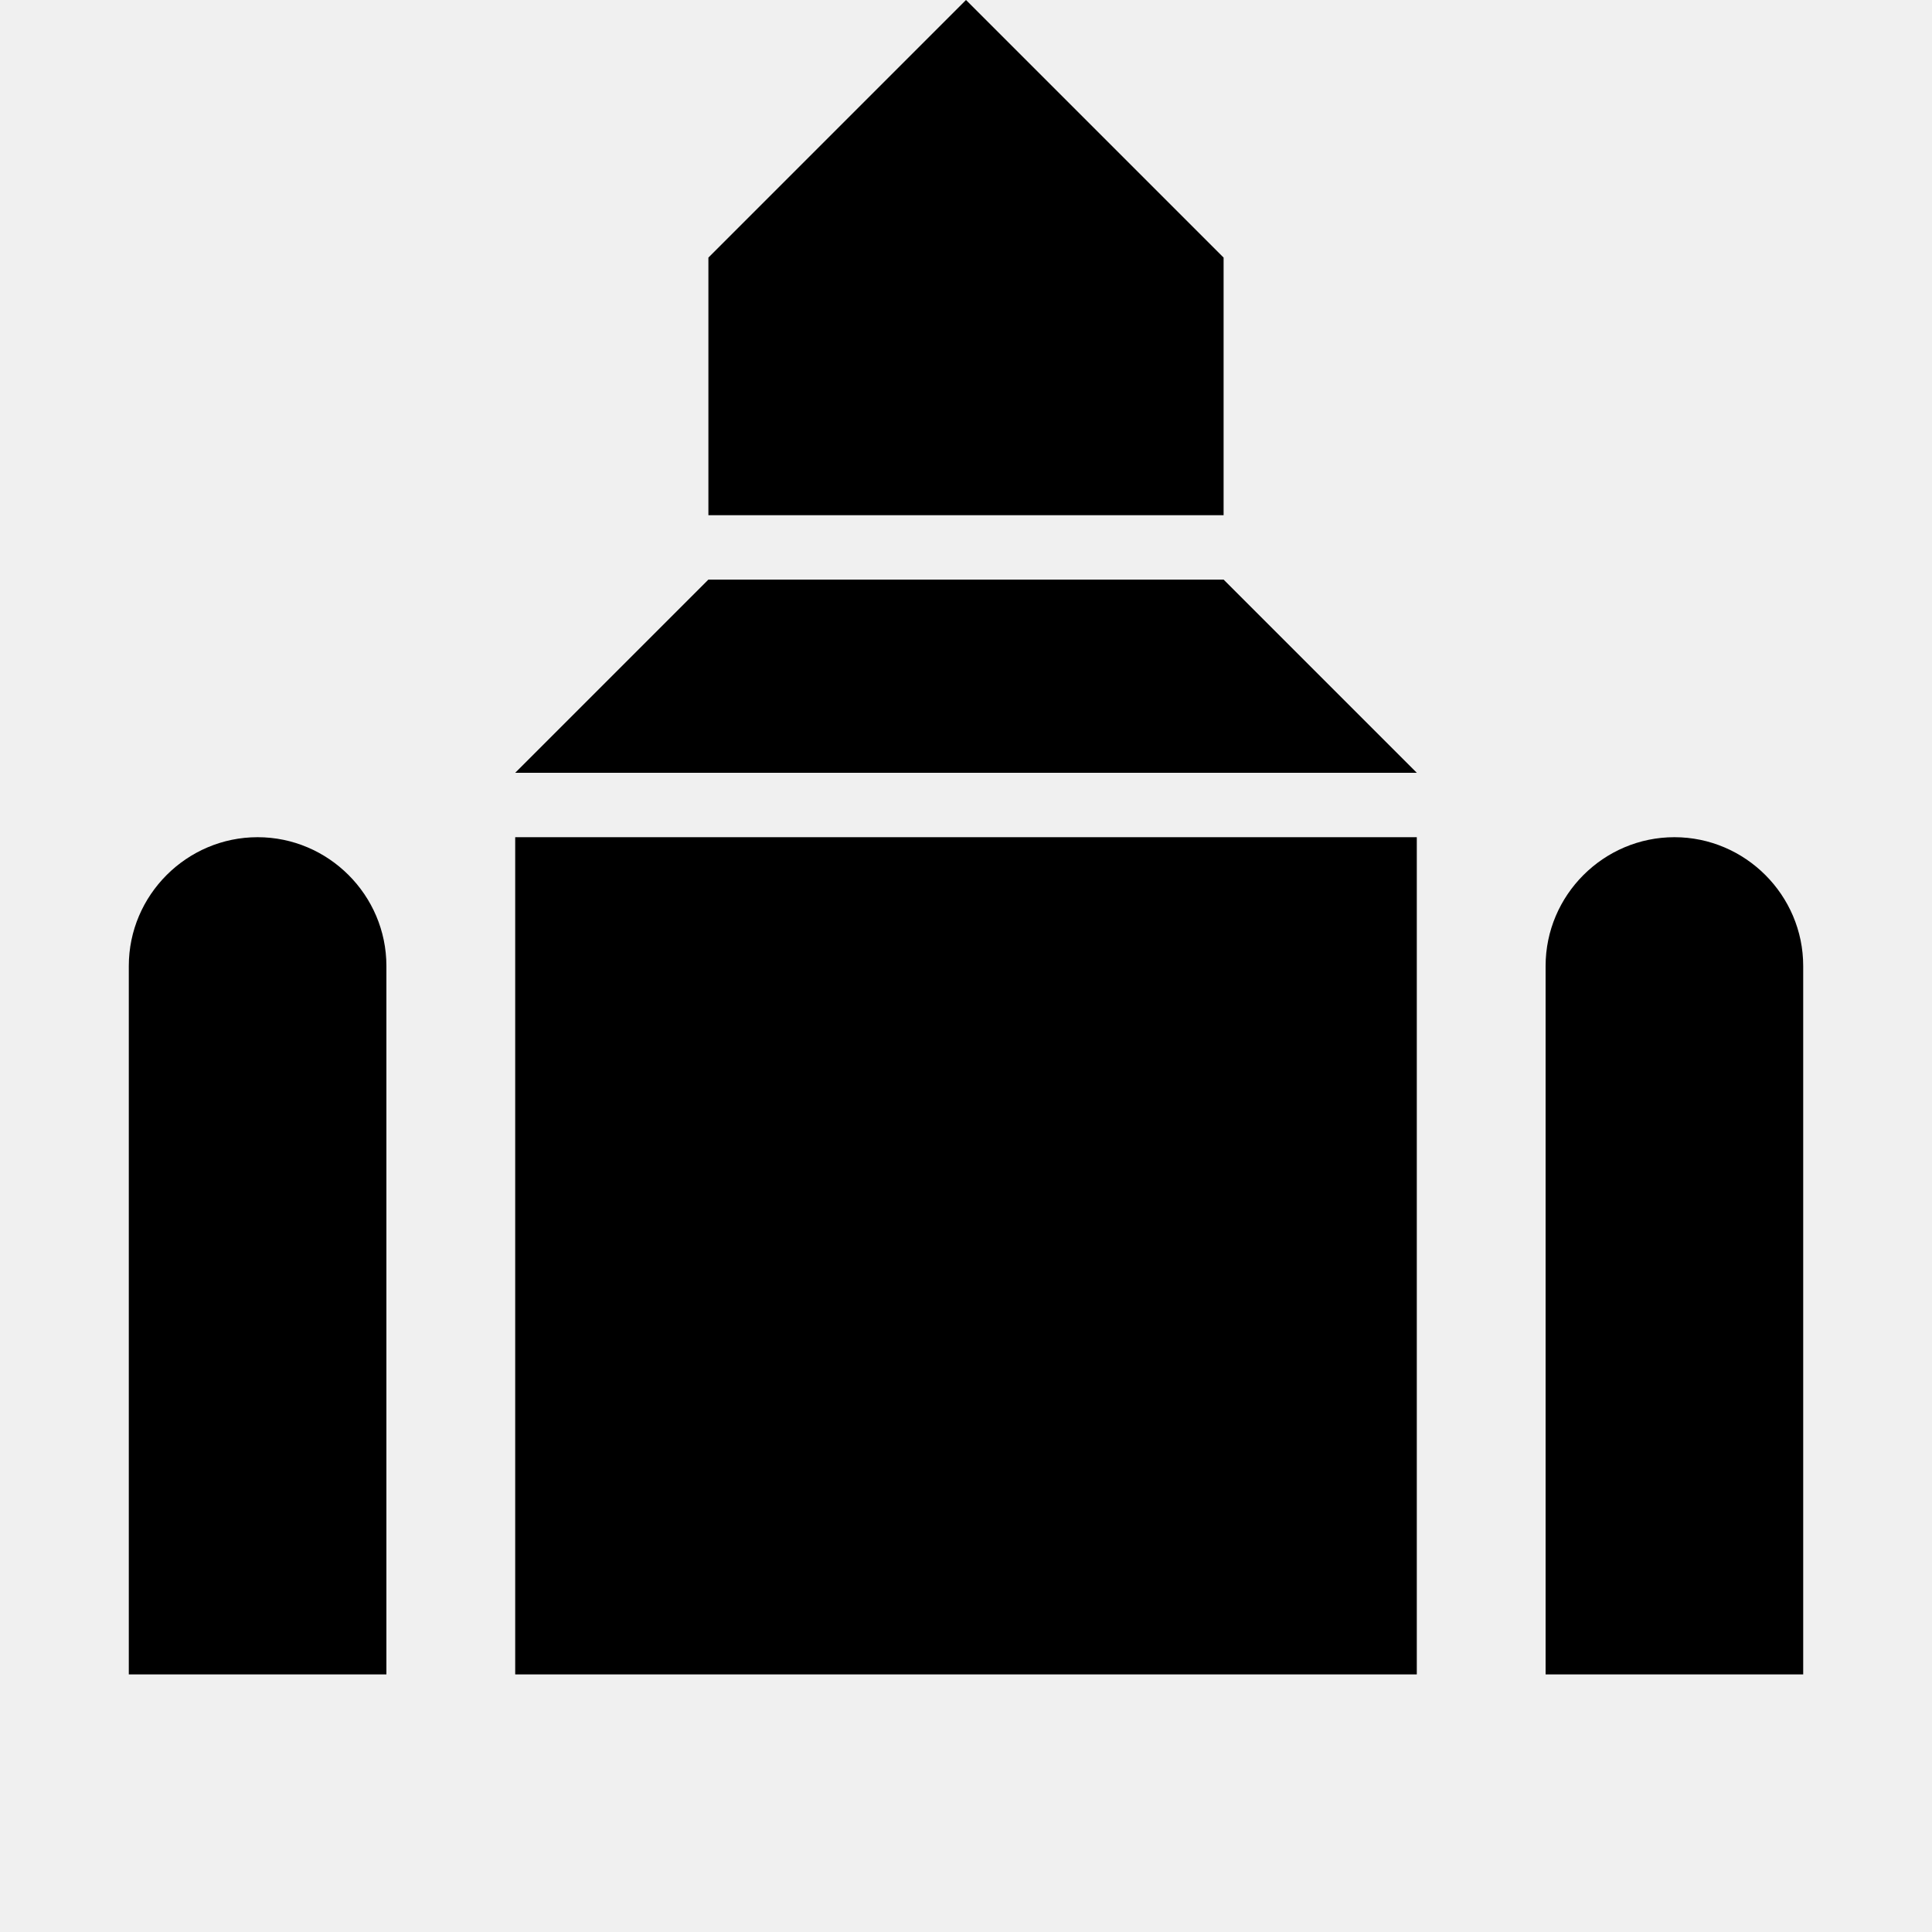
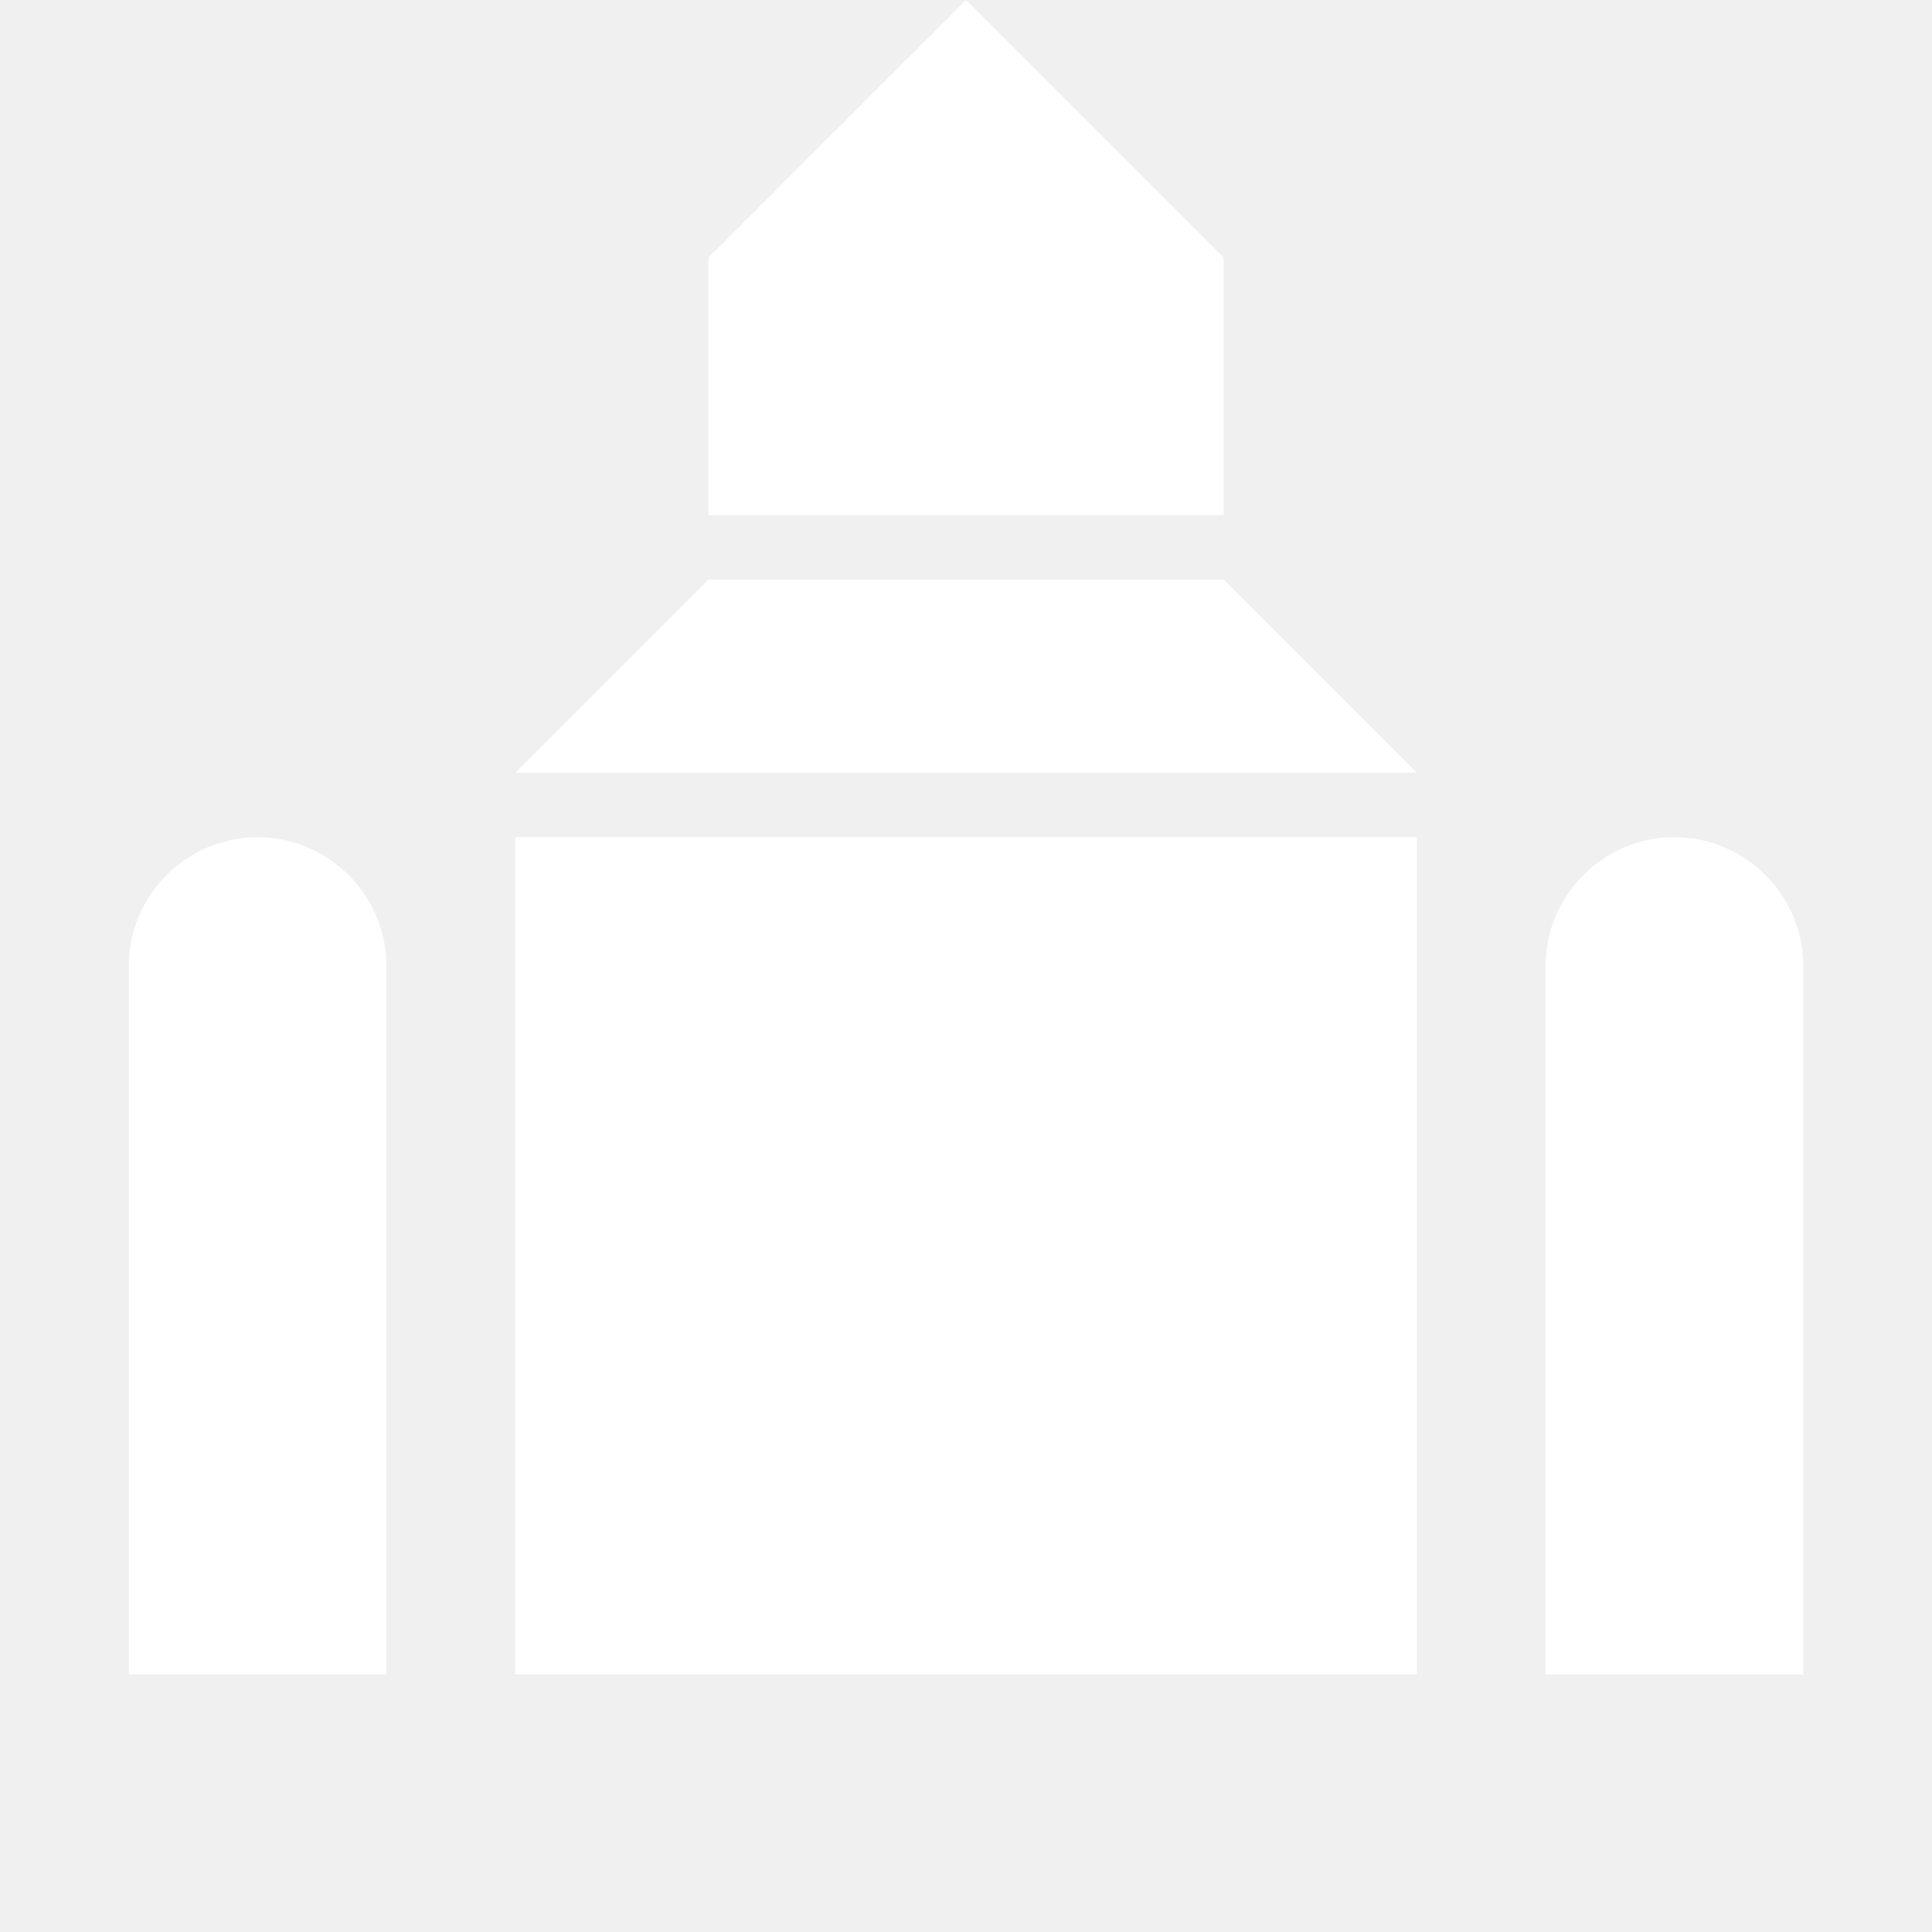
- <svg xmlns="http://www.w3.org/2000/svg" viewBox="0 0 15 15">
+ <svg xmlns="http://www.w3.org/2000/svg" fill="#FFFFFF" viewBox="0 0 15 15">
  <path d="M7.5 0l-2 2v2h4V2L7.5 0zM5.5 4.5L4 6h7L9.5 4.5H5.5zM2 6.5c-0.55 0 -1 0.45 -1 1V13h2V7.5C3 6.95 2.55 6.5 2 6.5zM4 6.5V13h7V6.5H4zM13 6.5c-0.55 0 -1 0.45 -1 1V13h2V7.5C14 6.95 13.55 6.5 13 6.5z" />
</svg>
